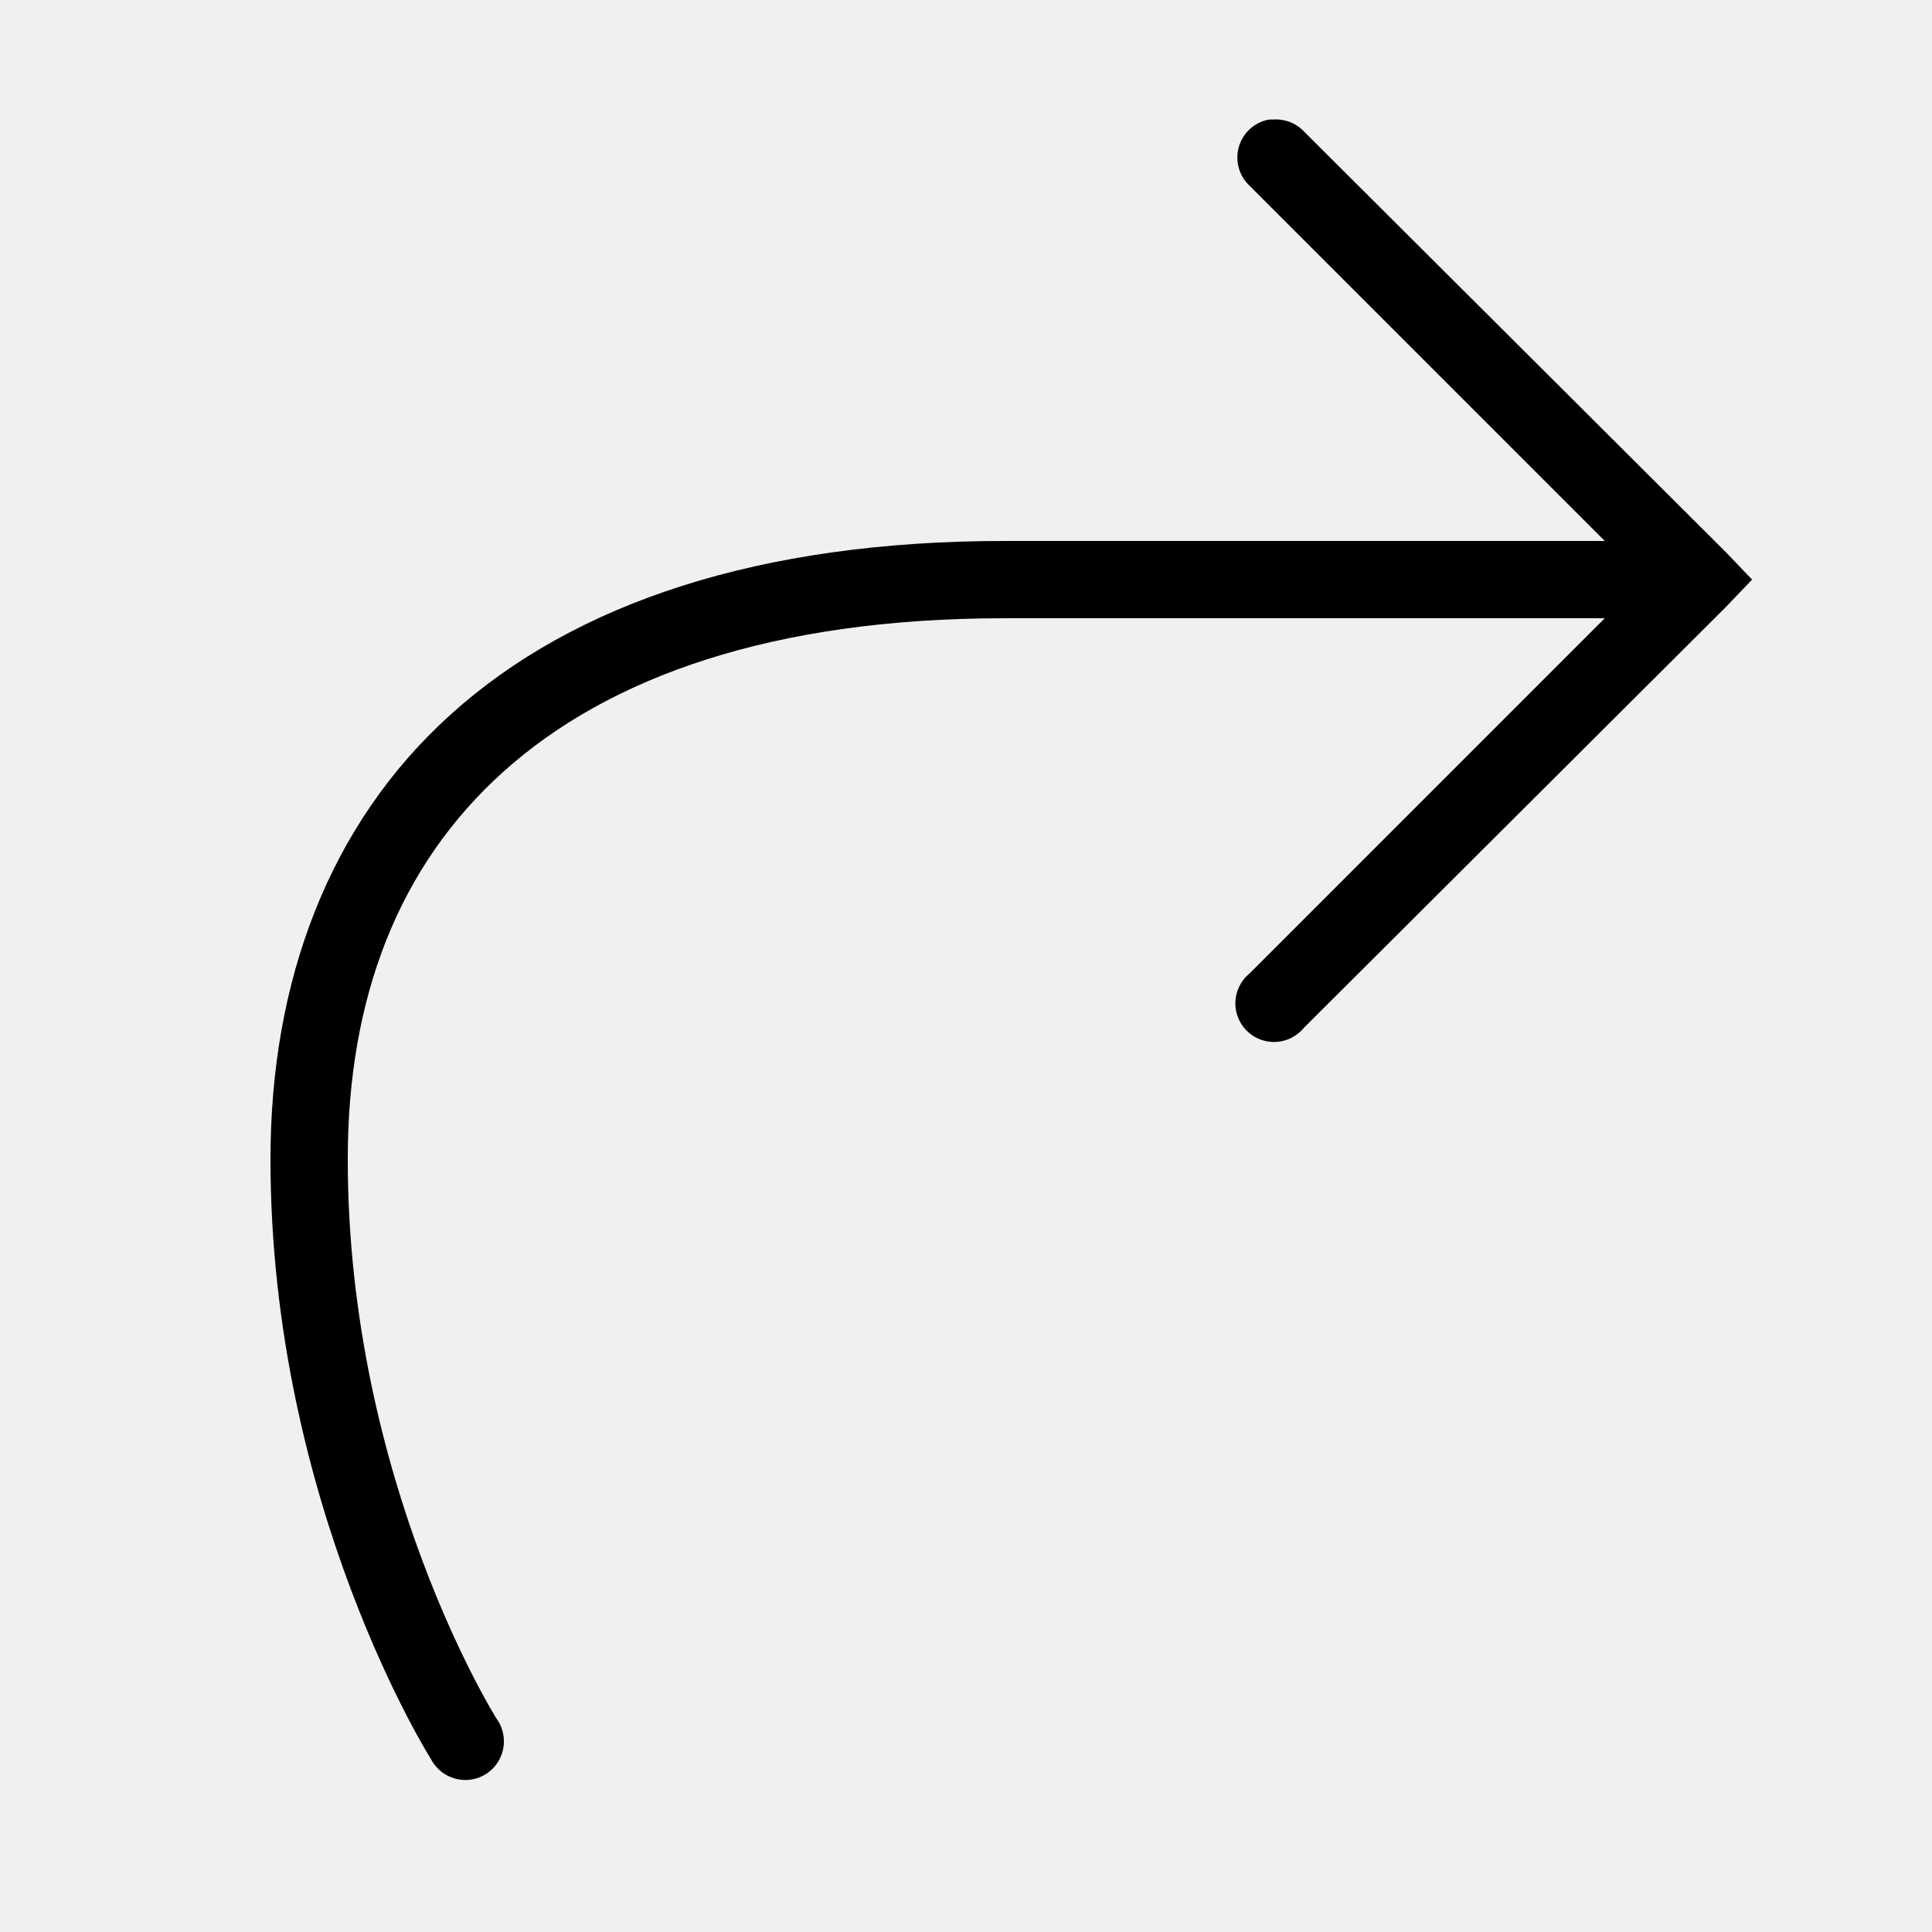
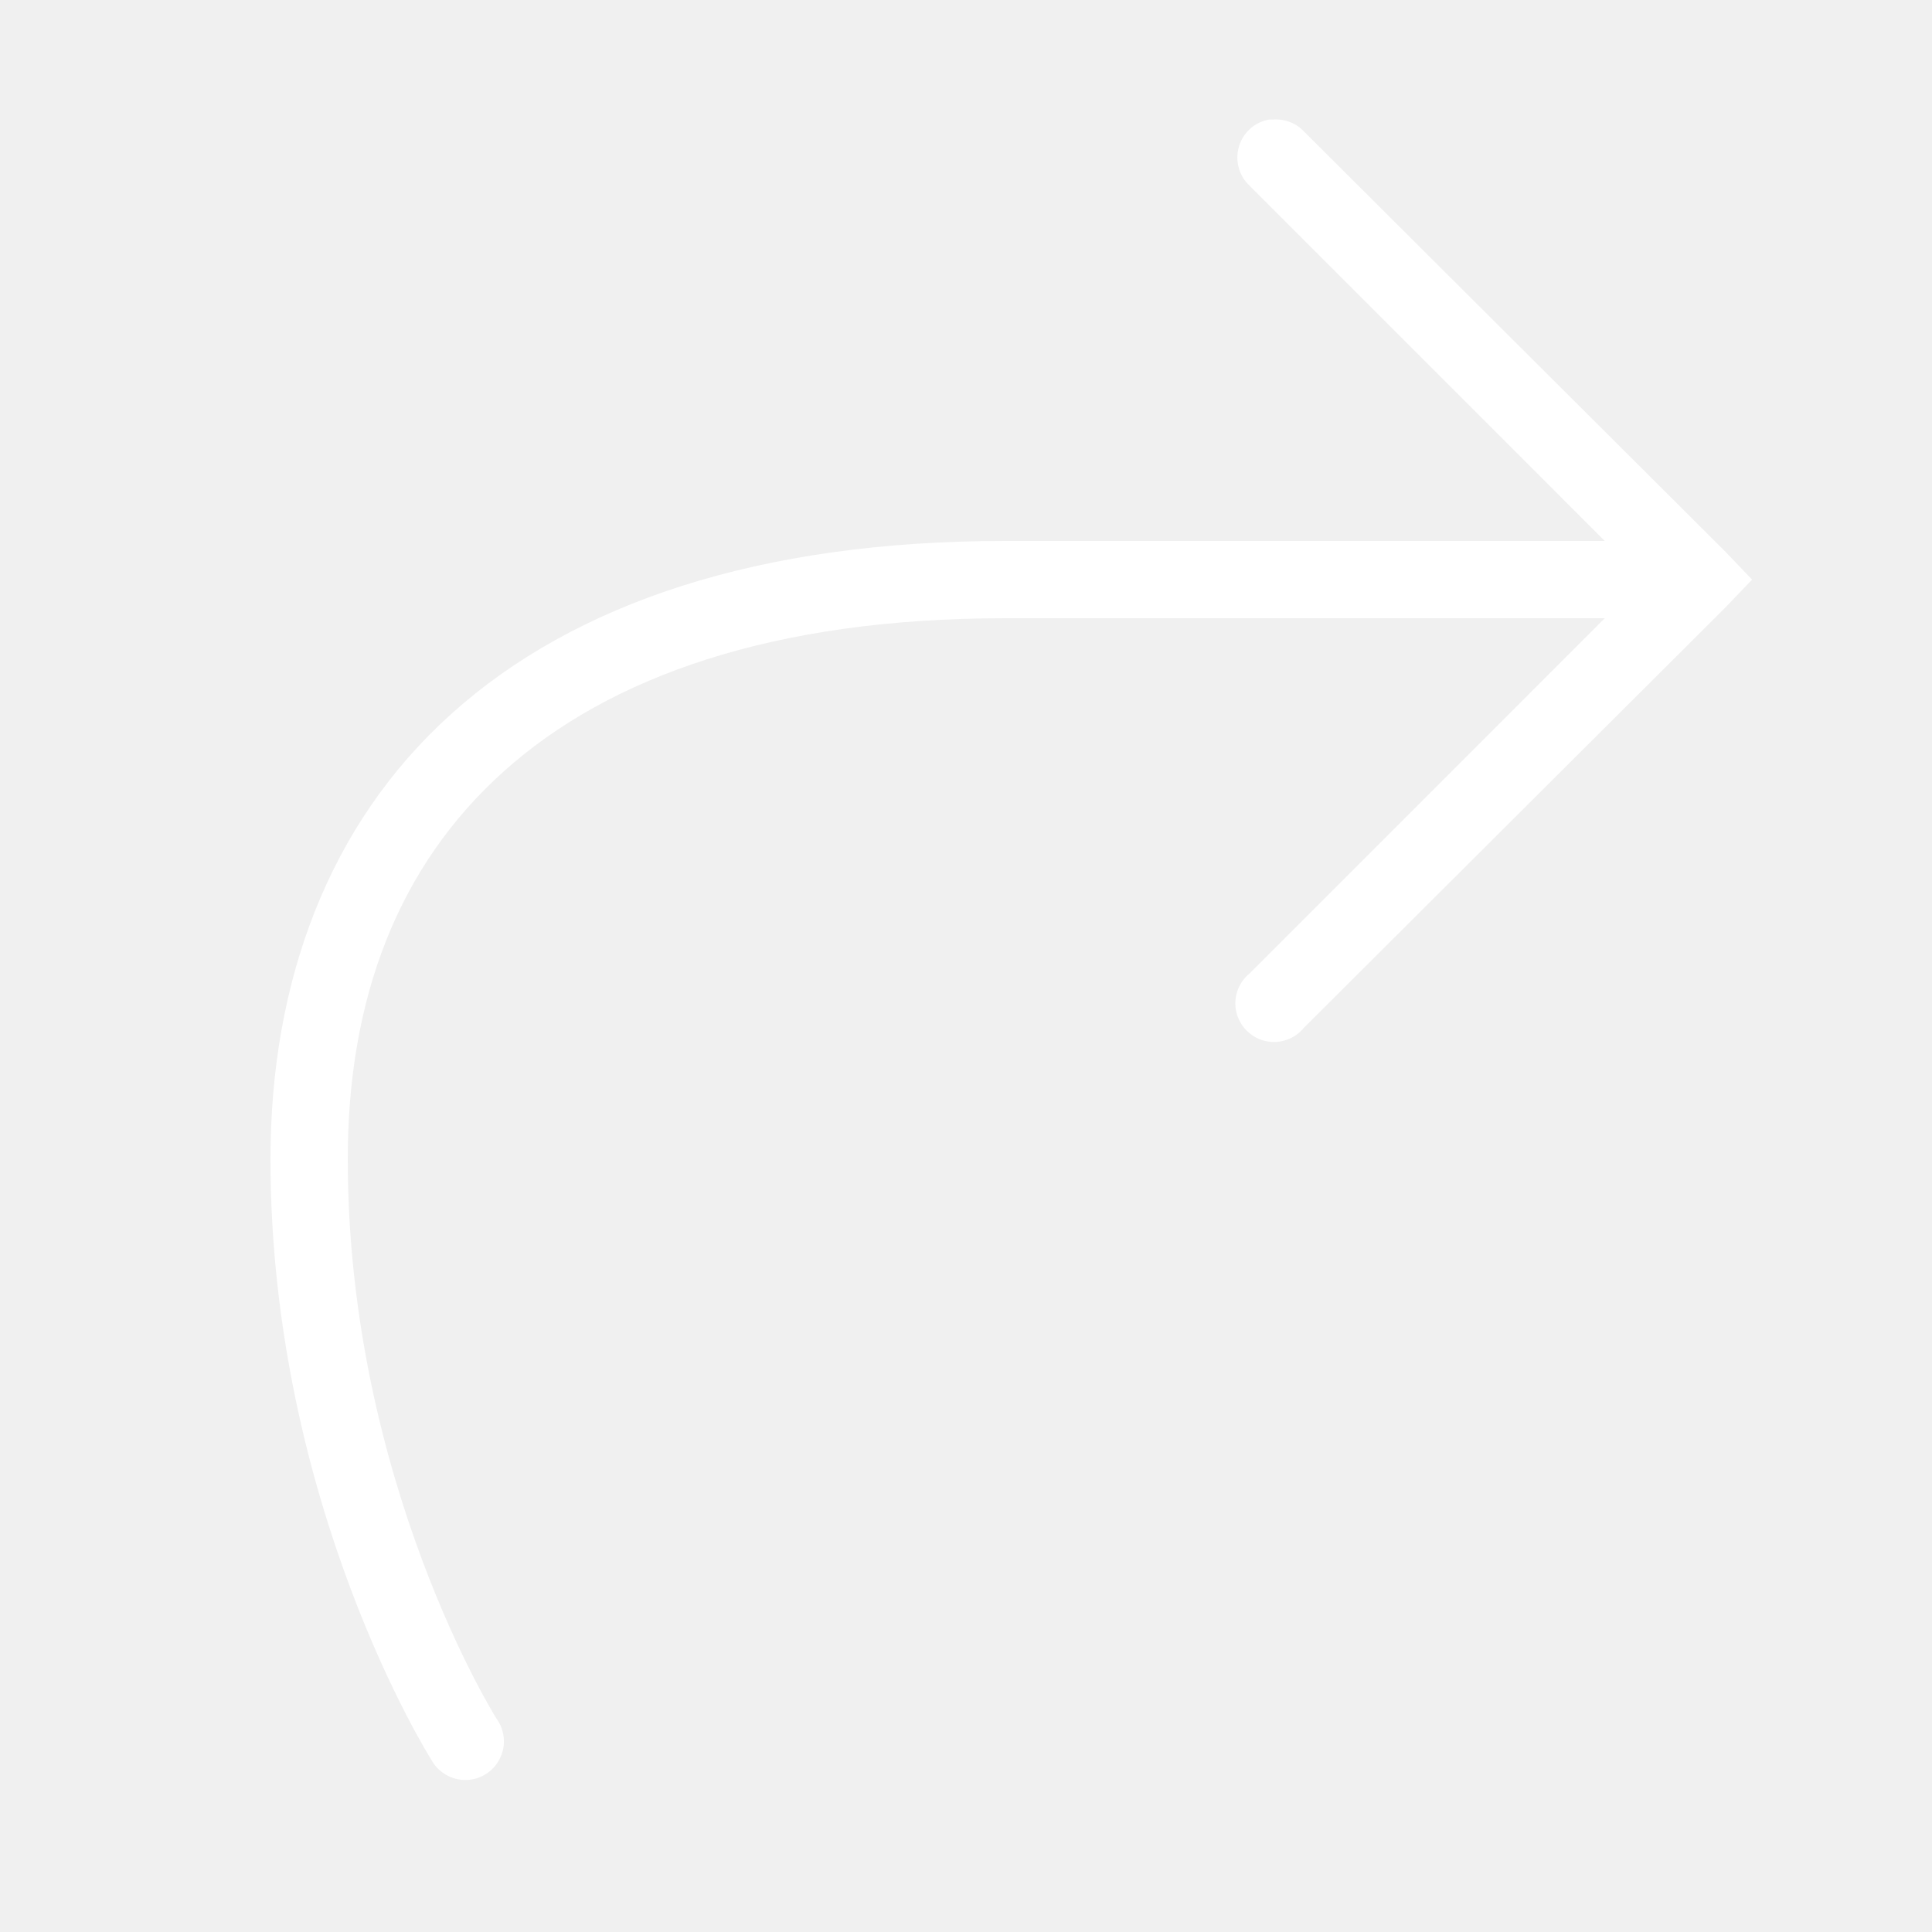
<svg xmlns="http://www.w3.org/2000/svg" viewBox="0 0 50 50">
-   <path d="M 32.844 3.094 C 32.469 3.16 32.168 3.434 32.062 3.797 C 31.957 4.164 32.066 4.555 32.344 4.812 L 41.531 14 L 26 14 C 19.652 14 14.875 15.605 11.688 18.469 C 8.5 21.332 7 25.406 7 30 C 7 38.965 11.156 45.531 11.156 45.531 C 11.332 45.863 11.68 46.07 12.055 46.066 C 12.43 46.062 12.77 45.848 12.938 45.508 C 13.105 45.172 13.066 44.77 12.844 44.469 C 12.844 44.469 9 38.348 9 30 C 9 25.836 10.305 22.418 13.031 19.969 C 15.758 17.52 19.992 16 26 16 L 41.531 16 L 32.344 25.188 C 32.047 25.43 31.91 25.816 31.996 26.191 C 32.082 26.562 32.375 26.855 32.746 26.941 C 33.121 27.027 33.508 26.891 33.75 26.594 L 44.656 15.719 L 45.344 15 L 44.656 14.281 L 33.75 3.406 C 33.543 3.184 33.242 3.07 32.938 3.094 C 32.906 3.094 32.875 3.094 32.844 3.094 Z" />
+   <path fill="#FFF" d="M 32.844 3.094 C 32.469 3.16 32.168 3.434 32.062 3.797 C 31.957 4.164 32.066 4.555 32.344 4.812 L 41.531 14 L 26 14 C 19.652 14 14.875 15.605 11.688 18.469 C 8.5 21.332 7 25.406 7 30 C 7 38.965 11.156 45.531 11.156 45.531 C 11.332 45.863 11.68 46.07 12.055 46.066 C 12.43 46.062 12.77 45.848 12.938 45.508 C 13.105 45.172 13.066 44.77 12.844 44.469 C 12.844 44.469 9 38.348 9 30 C 9 25.836 10.305 22.418 13.031 19.969 C 15.758 17.52 19.992 16 26 16 L 41.531 16 L 32.344 25.188 C 32.047 25.43 31.91 25.816 31.996 26.191 C 32.082 26.562 32.375 26.855 32.746 26.941 C 33.121 27.027 33.508 26.891 33.75 26.594 L 44.656 15.719 L 45.344 15 L 44.656 14.281 L 33.75 3.406 C 33.543 3.184 33.242 3.07 32.938 3.094 C 32.906 3.094 32.875 3.094 32.844 3.094 Z" />
</svg>
